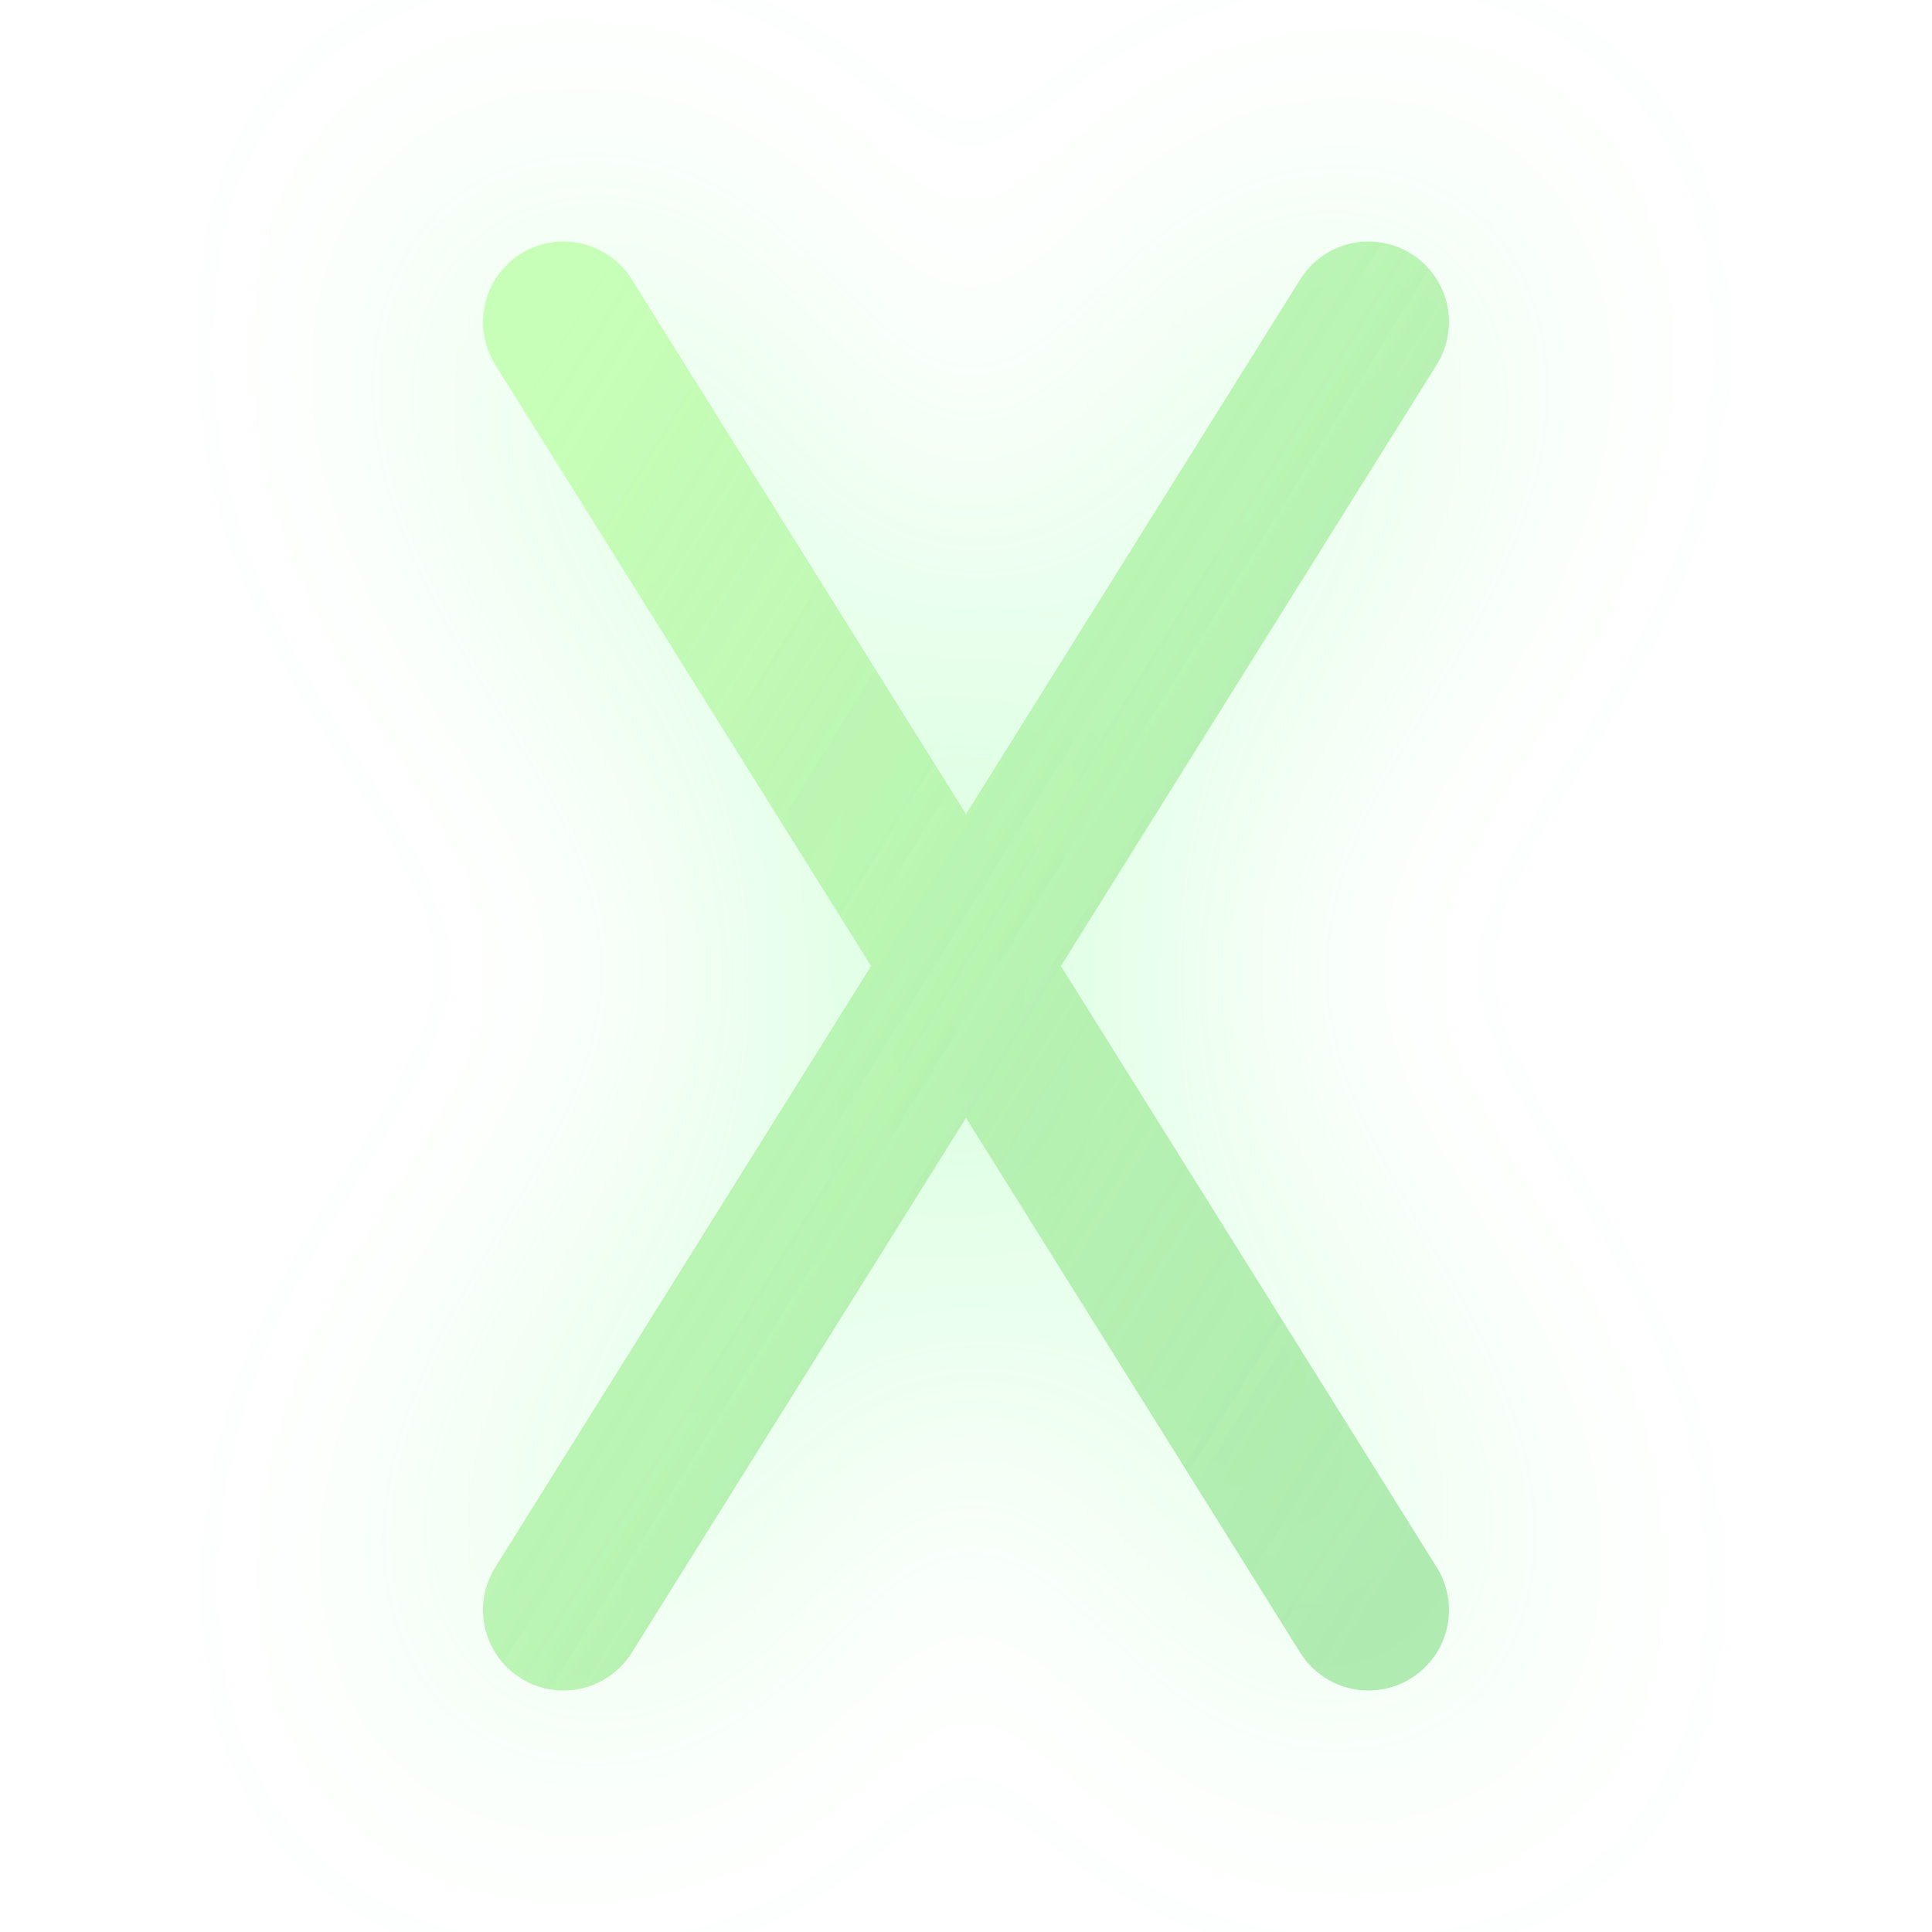
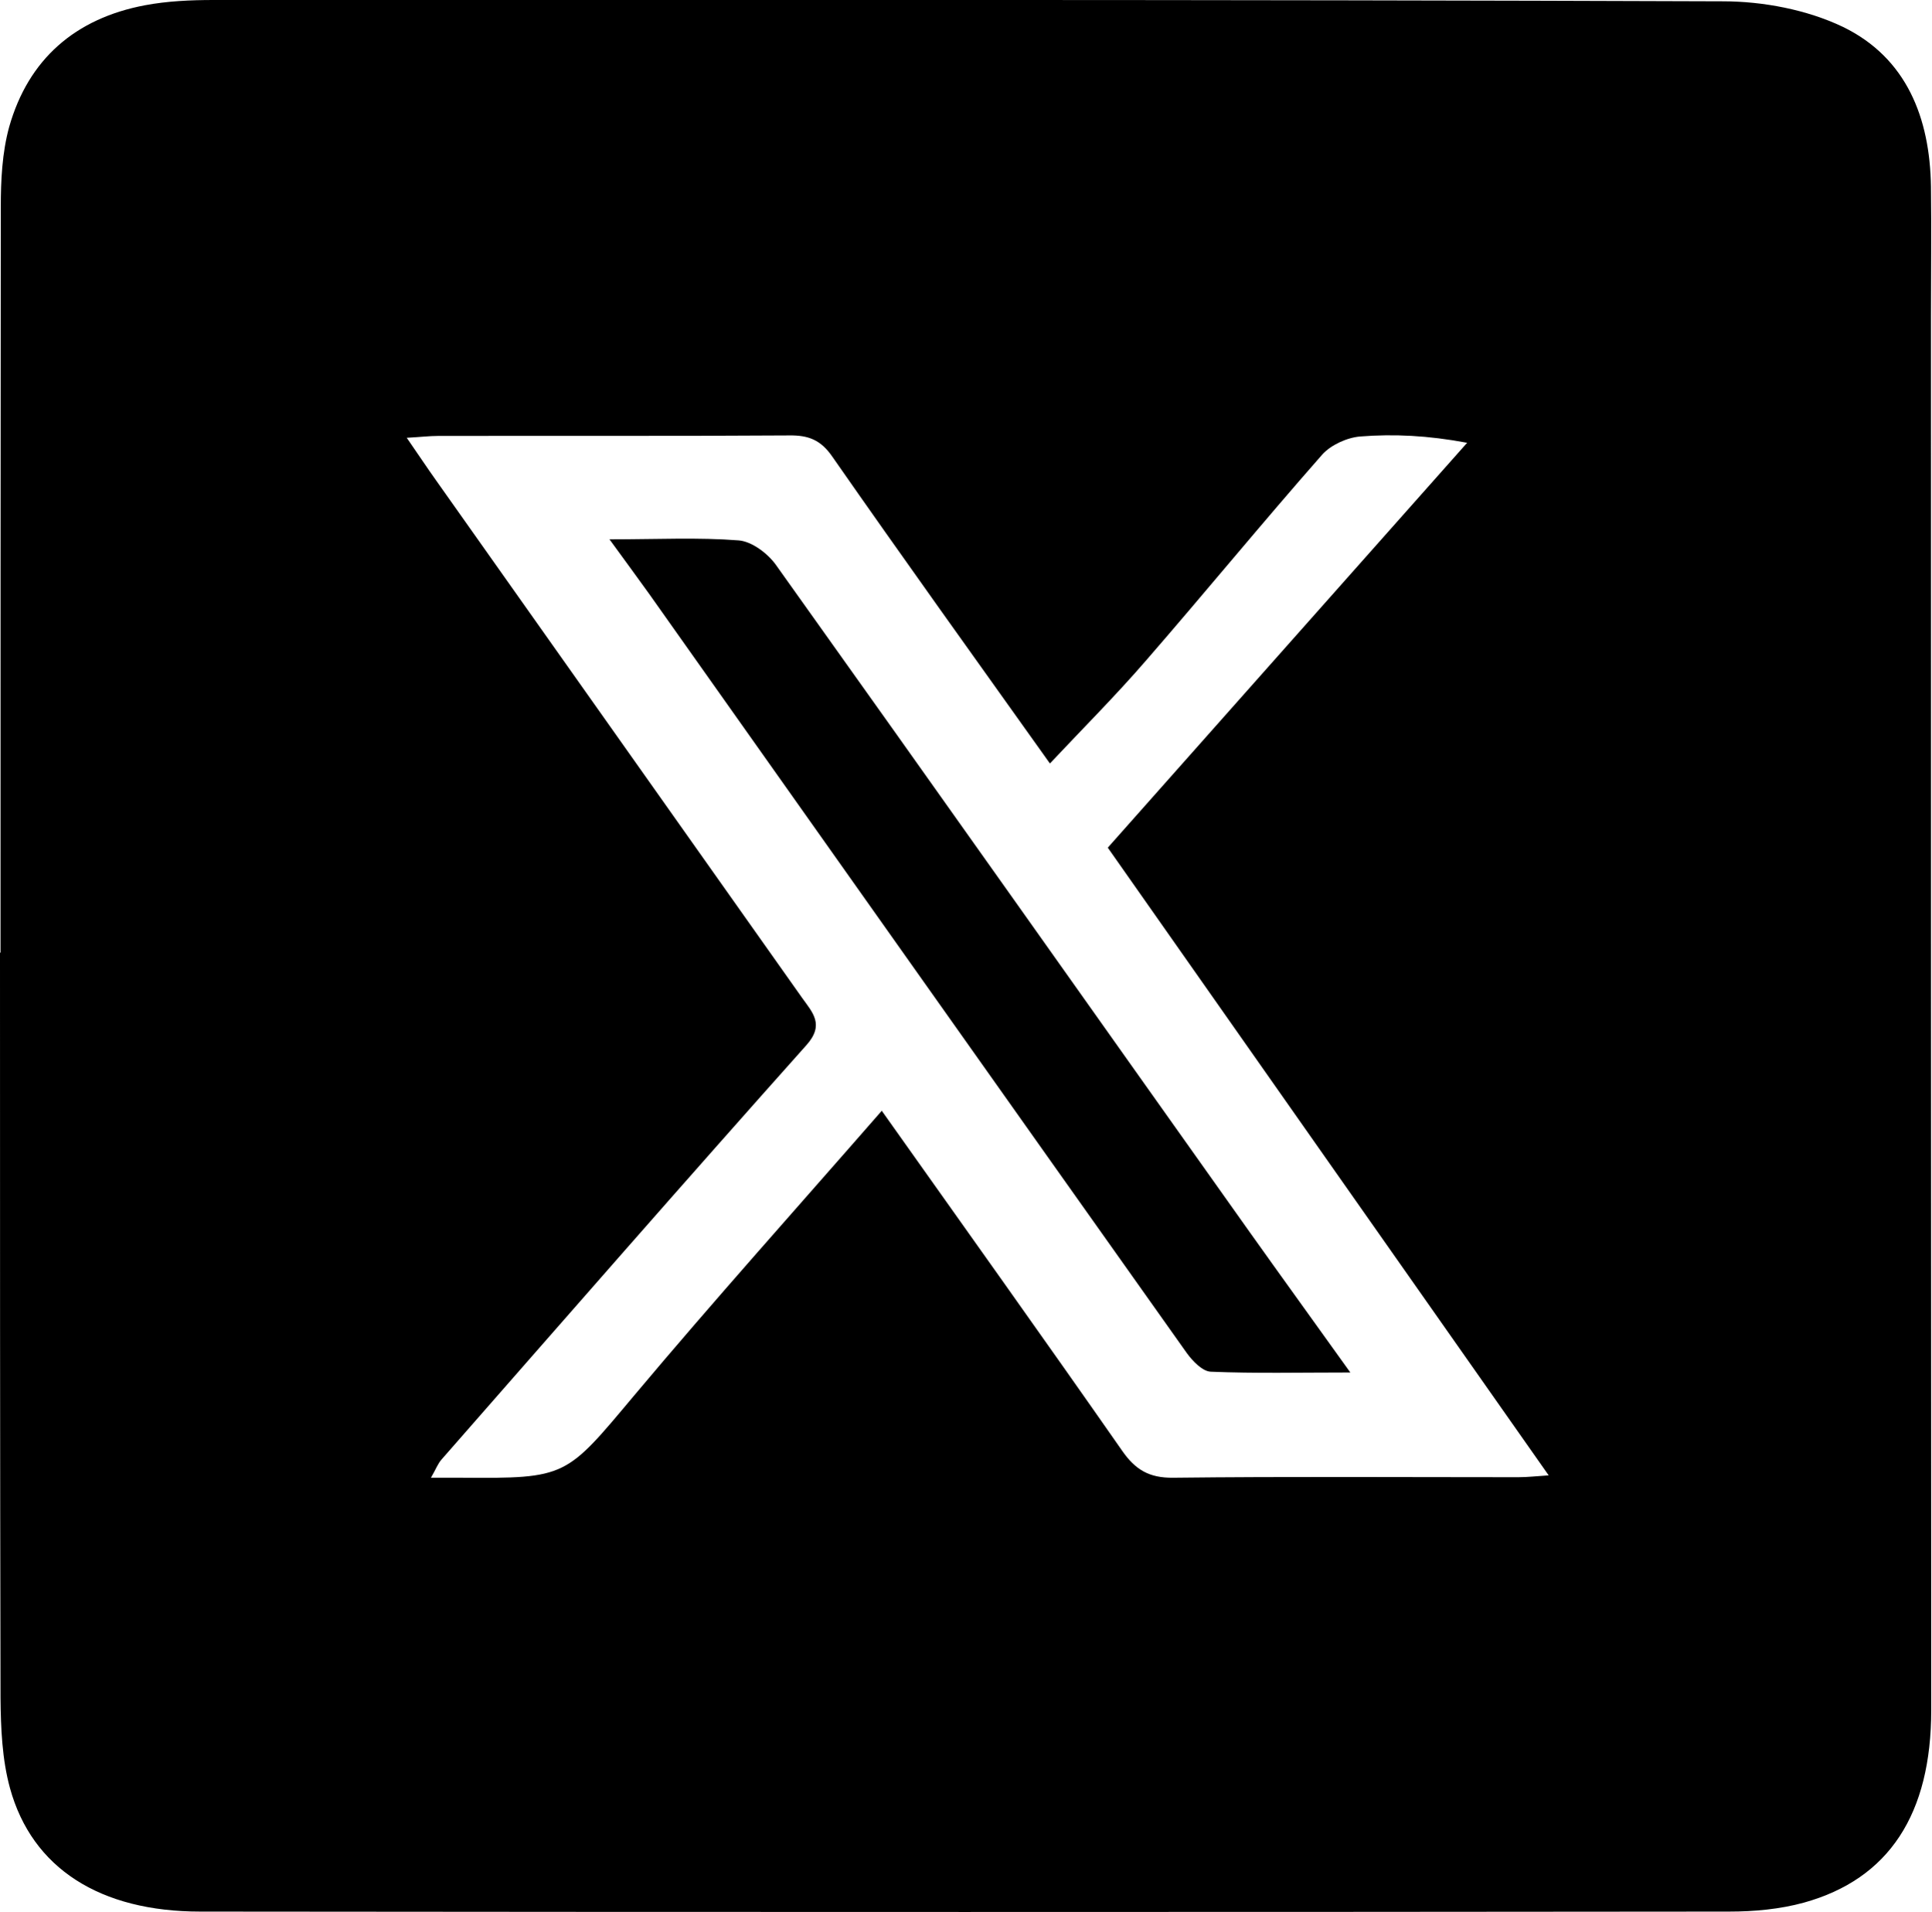
- <svg xmlns="http://www.w3.org/2000/svg" width="24" height="24" viewBox="0 0 24 24">
-   <defs>
-     <linearGradient id="x-glow" x1="0%" y1="0%" x2="100%" y2="100%">
-       <stop offset="0%" style="stop-color:#C8FFB8;stop-opacity:1" />
-       <stop offset="100%" style="stop-color:#9FE6A0;stop-opacity:0.8" />
-     </linearGradient>
-   </defs>
-   <rect width="24" height="24" fill="none" />
-   <path d="M7 4L17 20M17 4L7 20" stroke="url(#x-glow)" stroke-width="2" stroke-linecap="round" stroke-linejoin="round" filter="drop-shadow(0 0 2px rgba(140, 255, 160, 0.5))" />
+ <svg xmlns="http://www.w3.org/2000/svg" id="Layer_2" data-name="Layer 2" viewBox="0 0 73.41 72.67">
+   <g id="Layer_2-2" data-name="Layer 2">
+     <g id="Layer_1-2" data-name="Layer 1-2">
+       <g>
+         <path d="m.02,36.22C.02,26.77.02,17.33.03,7.88c0-1.02.05-2.08.32-3.06C1.08,2.25,2.86.7,5.51.2,6.36.04,7.25,0,8.12,0,27.24,0,46.37-.02,65.49.05c1.53,0,3.2.32,4.56.97,2.43,1.18,3.31,3.47,3.35,6.07.02,1.65,0,3.3,0,4.95,0,17.65,0,35.31.01,52.96,0,3.95-1.6,6.42-4.84,7.32-.91.25-1.89.34-2.84.34-19.37.02-38.75.02-58.12,0-3.8,0-6.39-1.64-7.23-4.69-.3-1.09-.35-2.28-.36-3.43C0,55.09,0,45.65,0,36.2H0l.02.02Zm33.49,5.99c3.14,4.43,6.17,8.67,9.15,12.94.5.72,1.03,1.03,1.93,1.02,4.37-.05,8.75-.02,13.12-.02.35,0,.7-.04,1.16-.07-5.61-7.99-11.14-15.85-16.76-23.86,4.55-5.12,9.1-10.26,13.66-15.39-1.5-.28-2.79-.34-4.06-.24-.5.04-1.12.32-1.45.69-2.27,2.58-4.45,5.24-6.7,7.83-1.15,1.33-2.4,2.58-3.65,3.91-2.83-3.97-5.58-7.8-8.27-11.66-.44-.64-.91-.82-1.64-.81-4.46.03-8.91.01-13.37.02-.31,0-.63.04-1.17.07.45.65.78,1.15,1.13,1.64,4.63,6.55,9.27,13.1,13.9,19.65.4.56.86,1.02.16,1.8-4.66,5.22-9.26,10.49-13.87,15.75-.14.16-.22.38-.4.69h1.15c4.02.03,3.97-.02,6.57-3.12,3.03-3.61,6.18-7.12,9.41-10.82v-.02Z" />
+         <path d="m23.16,20.5c1.84,0,3.39-.08,4.92.04.5.04,1.11.5,1.42.94,6.03,8.45,12.02,16.93,18.03,25.39,1.21,1.7,2.44,3.4,3.8,5.3-1.93,0-3.62.04-5.3-.03-.32-.01-.69-.4-.91-.7-6.82-9.61-13.63-19.24-20.44-28.86-.45-.63-.91-1.25-1.52-2.09h0Z" />
+       </g>
+     </g>
+   </g>
</svg>
